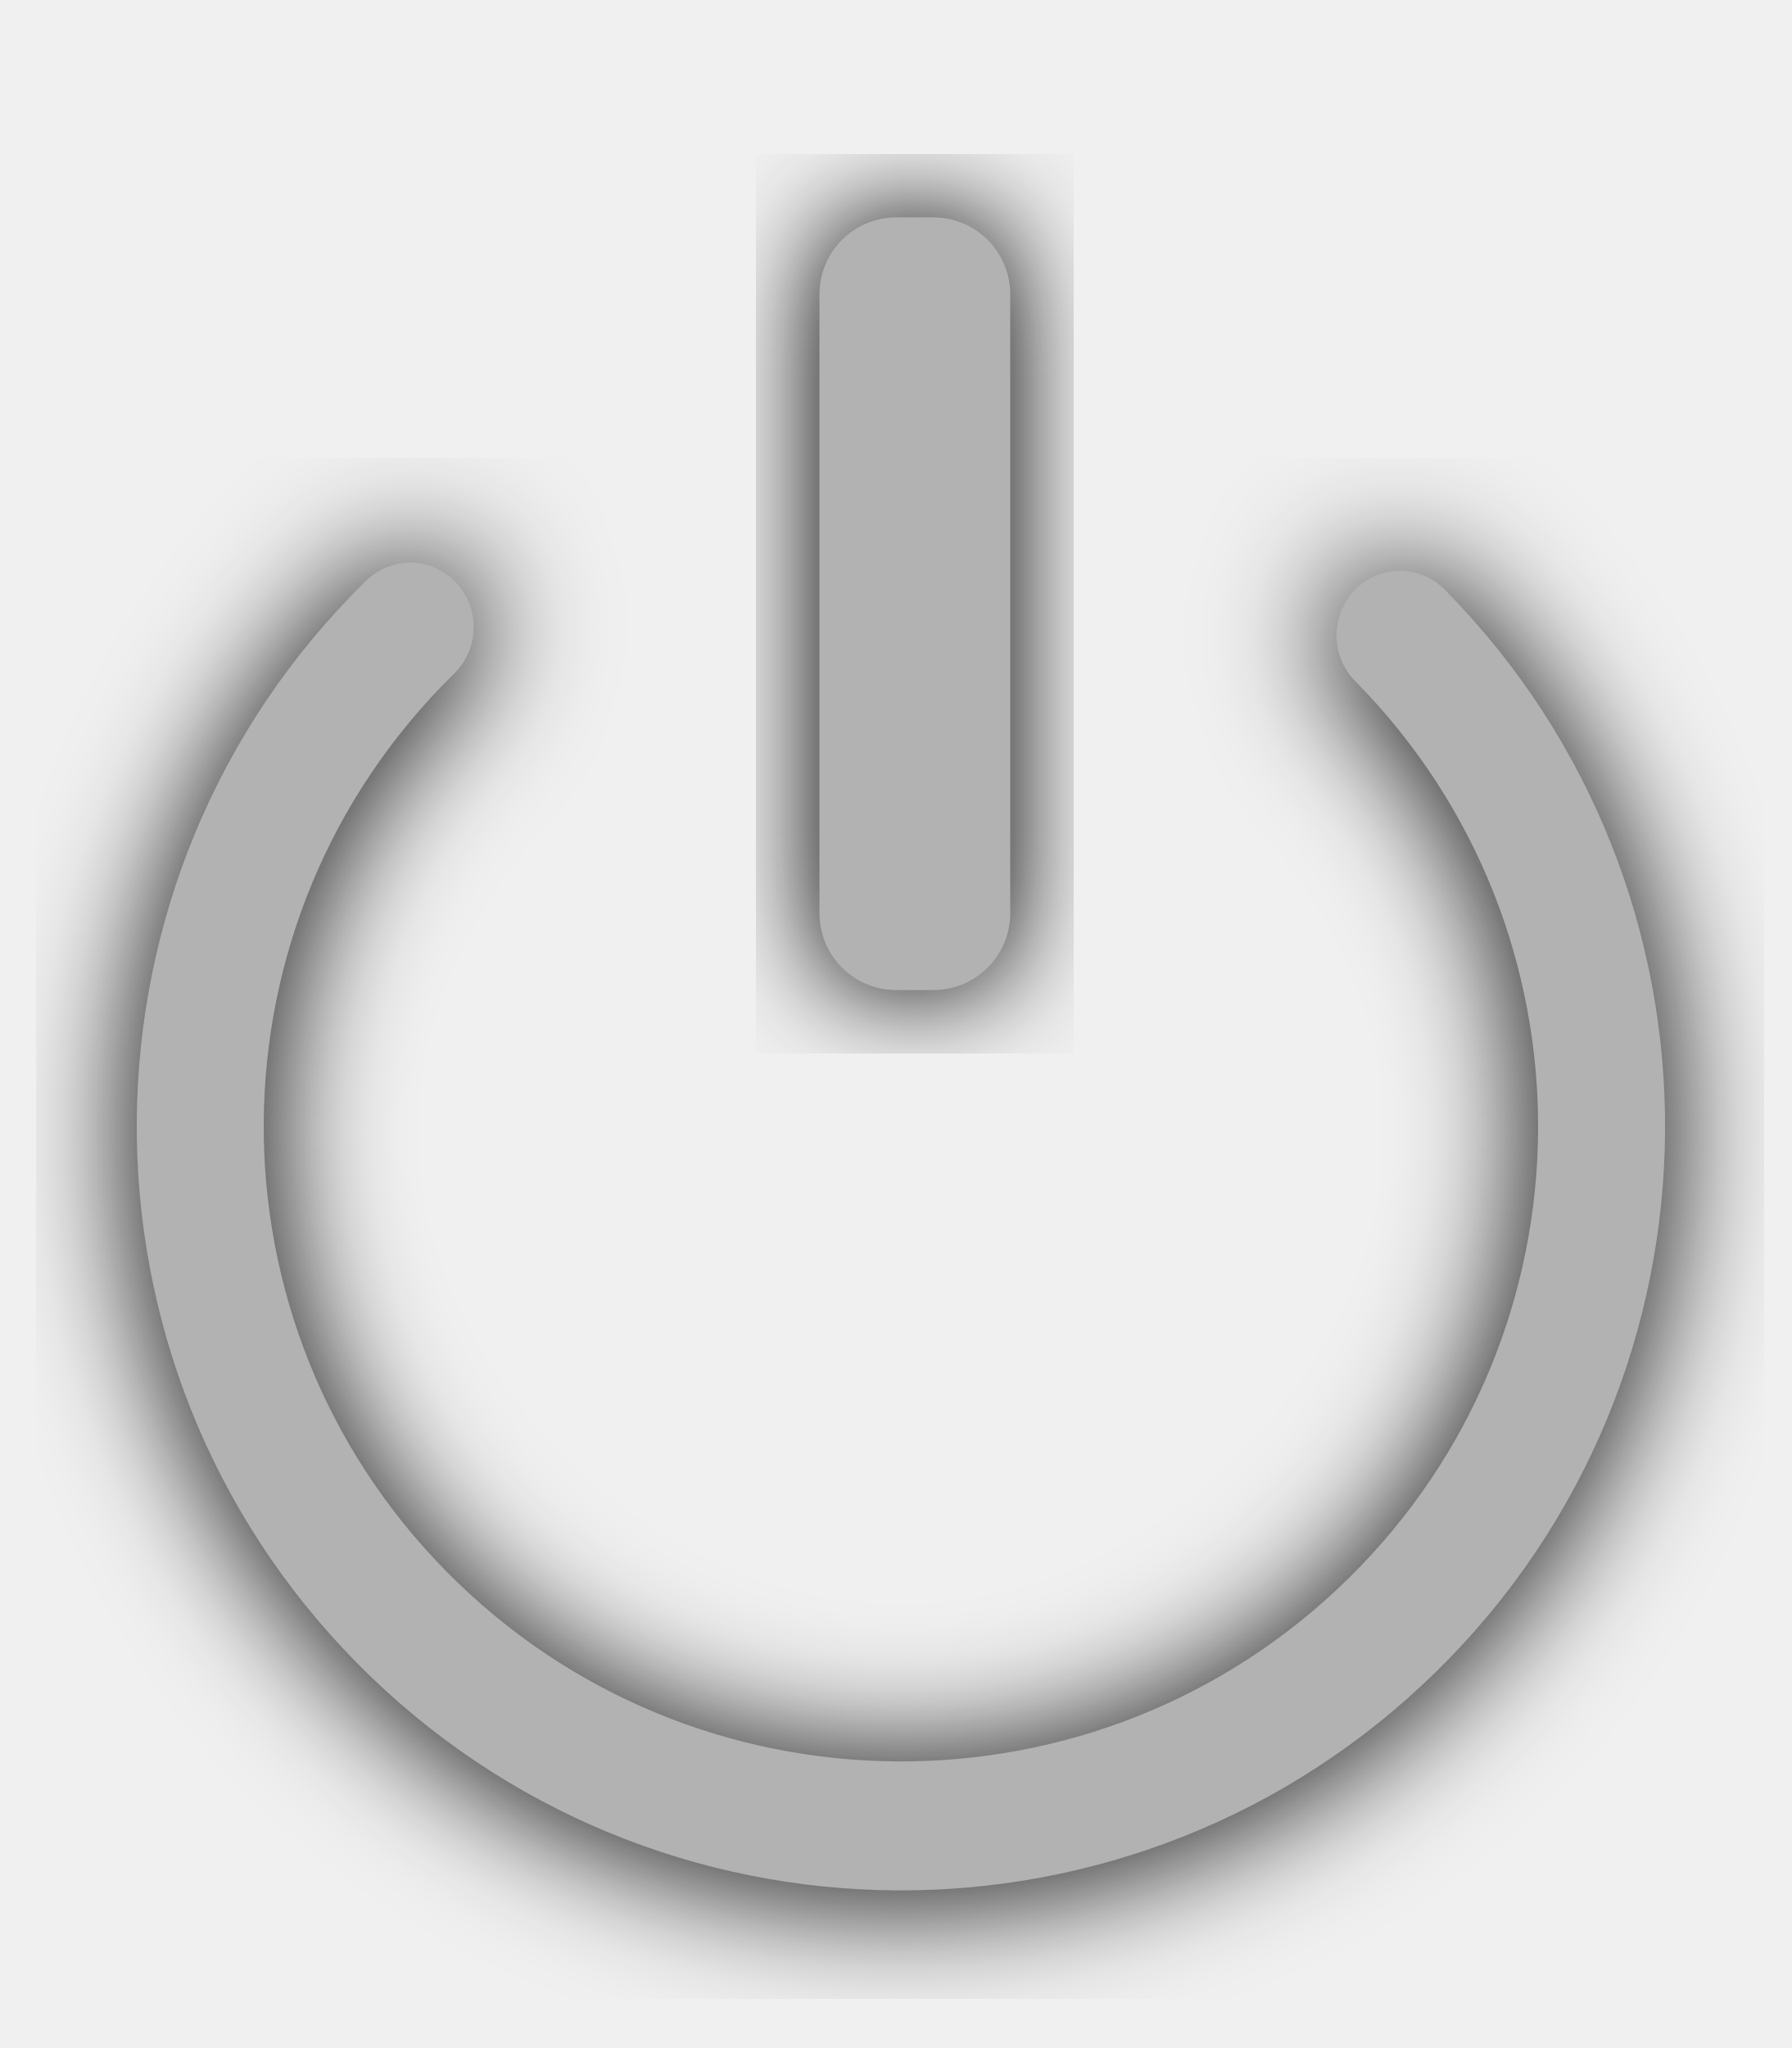
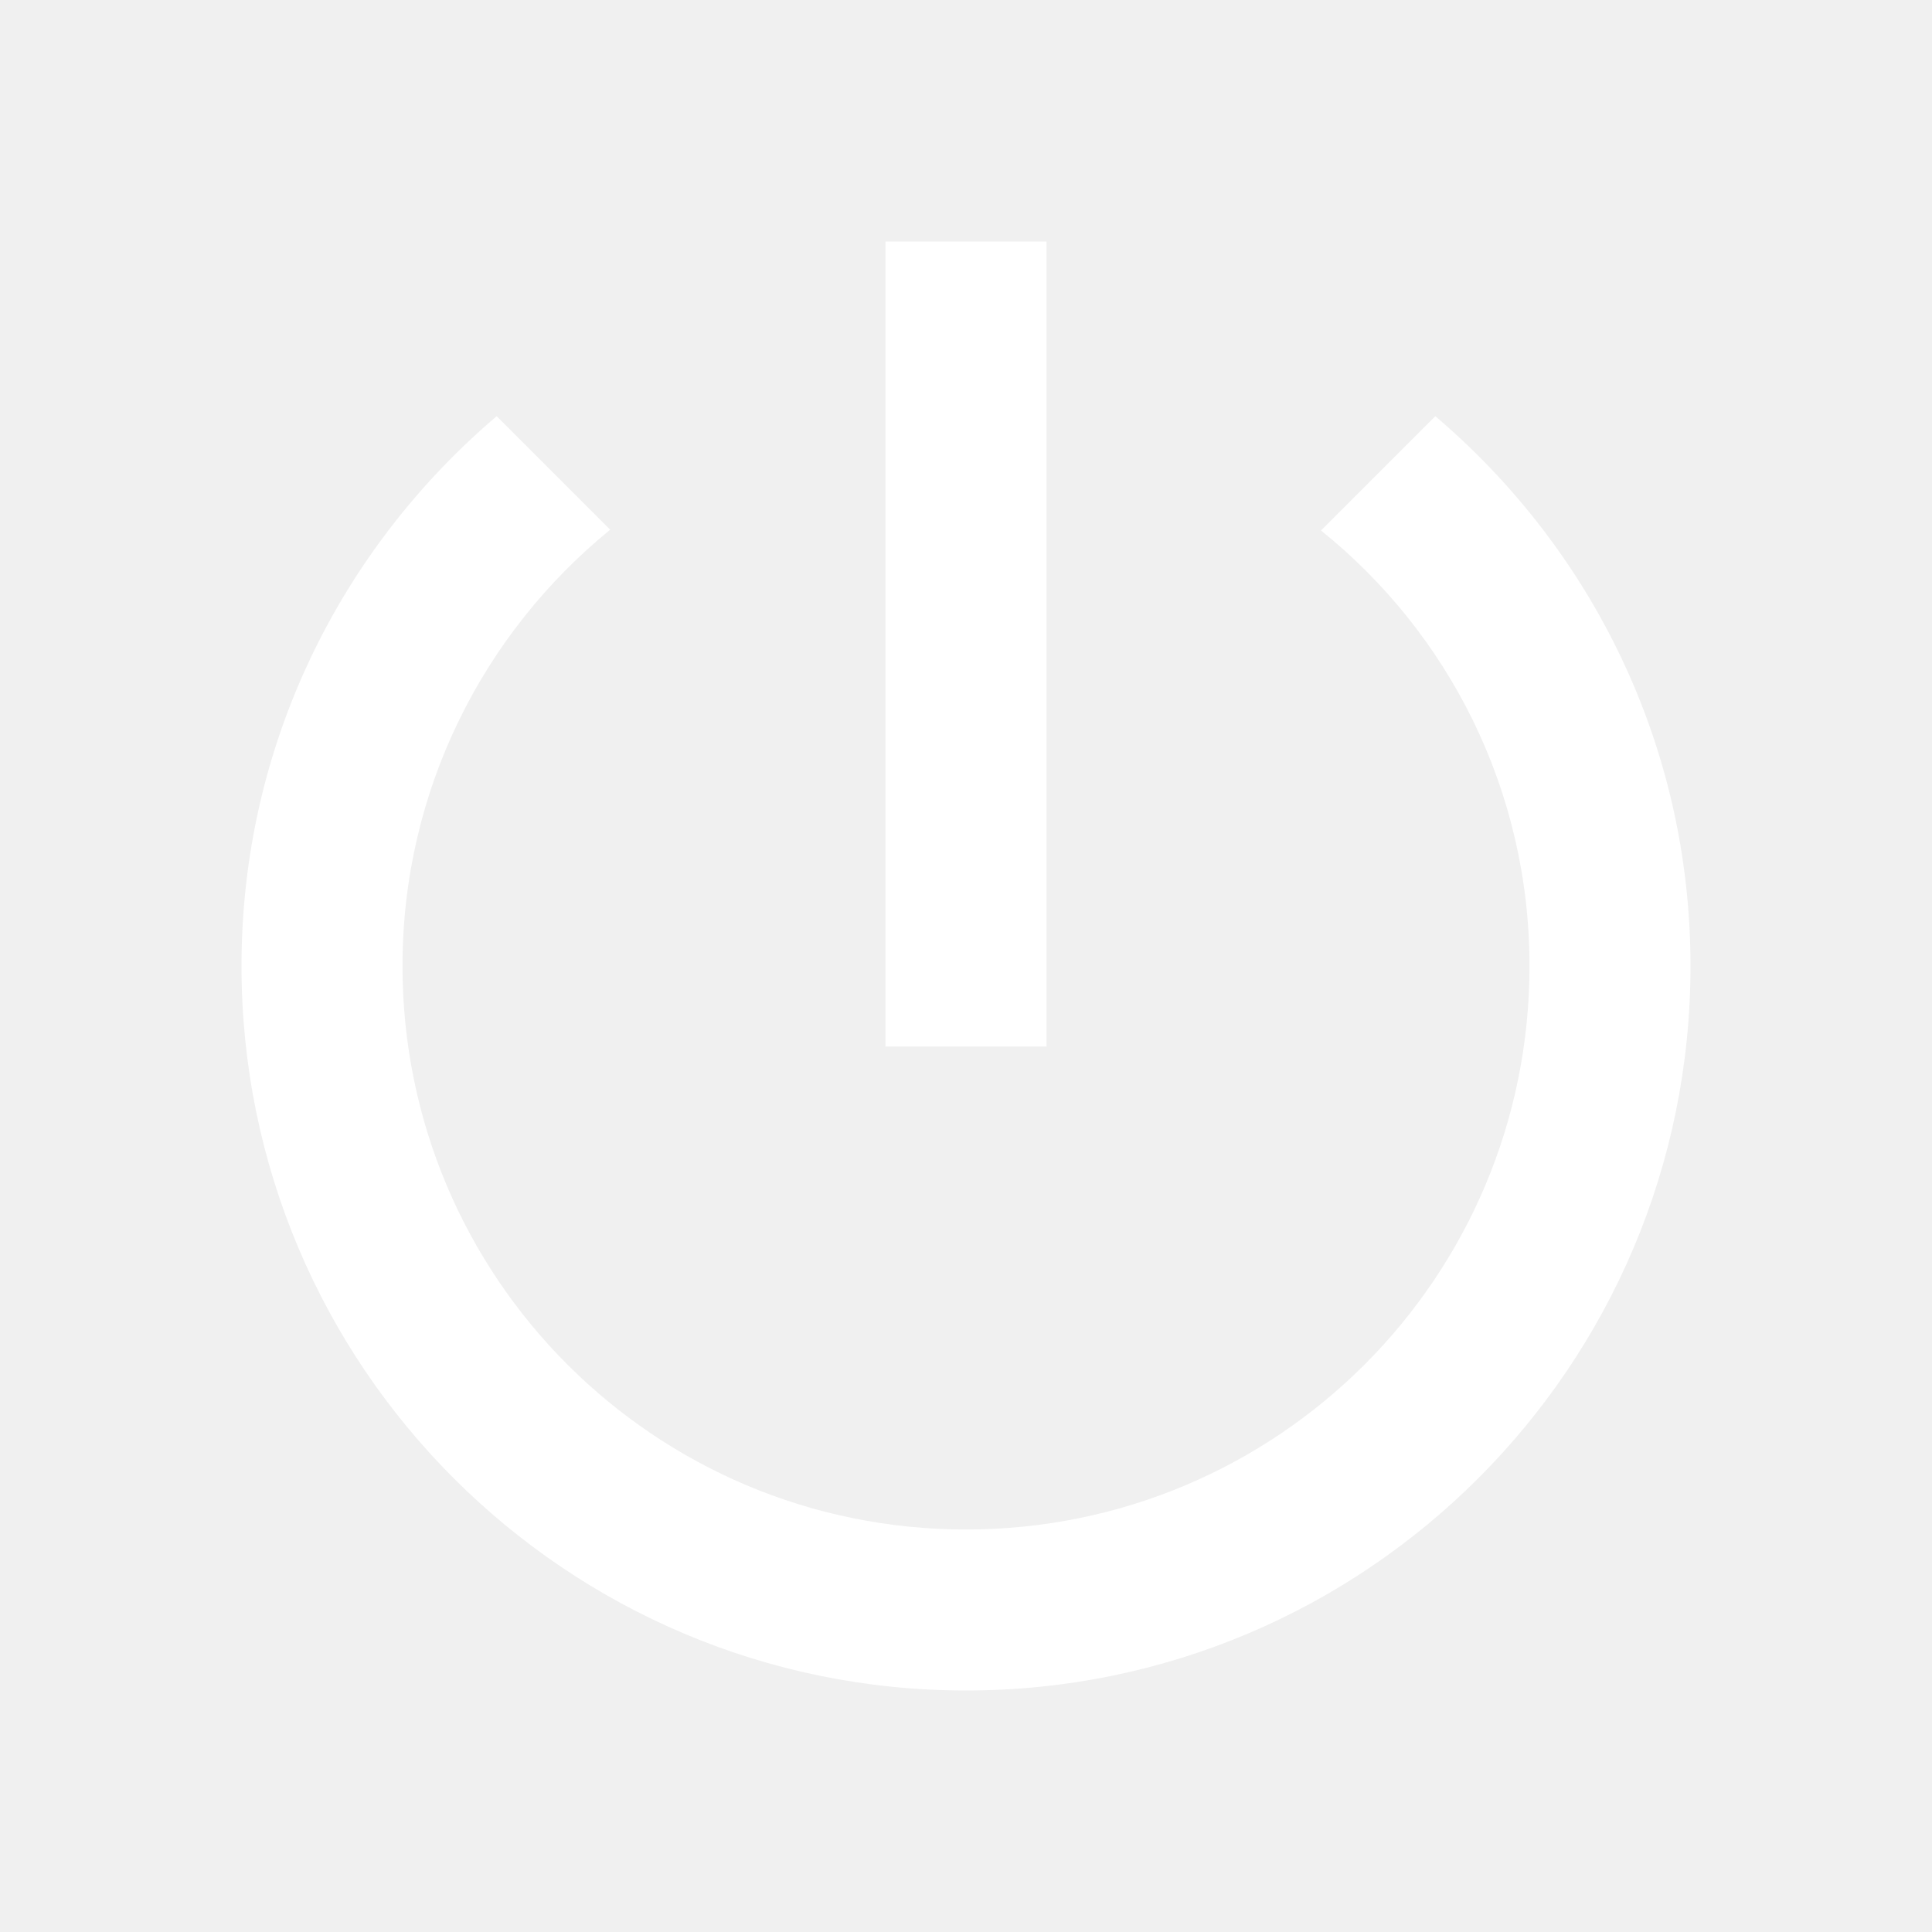
- <svg xmlns="http://www.w3.org/2000/svg" xmlns:ns1="http://www.openswatchbook.org/uri/2009/osb" width="350" height="400" id="svg2" version="1.1">
-   <defs id="defs4">
-     <linearGradient id="linearGradient3800" ns1:paint="solid">
-       <stop style="stop-color:#000000;stop-opacity:1;" offset="0" id="stop3802" />
-     </linearGradient>
-     <filter id="filter3814" x="-0.111" width="1.221" y="-0.131" height="1.262">
-       <feGaussianBlur stdDeviation="15.422" id="feGaussianBlur3816" />
-     </filter>
-     <filter id="filter3790">
-       <feGaussianBlur stdDeviation="3.359" id="feGaussianBlur3792" />
-     </filter>
-     <filter id="filter3861" x="-0.203" width="1.407" y="-1.569" height="4.137">
-       <feGaussianBlur stdDeviation="7.625" id="feGaussianBlur3863" />
-     </filter>
-     <filter id="filter3869">
-       <feGaussianBlur stdDeviation="3.435" id="feGaussianBlur3871" />
-     </filter>
-     <filter id="filter3881">
-       <feGaussianBlur stdDeviation="3.435" id="feGaussianBlur3883" />
-     </filter>
-     <filter id="filter3923">
-       <feGaussianBlur stdDeviation="5.281" id="feGaussianBlur3925" />
-     </filter>
-     <filter id="filter3929" x="-0.106" width="1.212" y="-0.138" height="1.276">
-       <feGaussianBlur stdDeviation="7.625" id="feGaussianBlur3931" />
-     </filter>
-     <filter id="filter3943" x="-7.8" width="16.6" y="-0.06" height="1.121">
-       <feGaussianBlur stdDeviation="2.708" id="feGaussianBlur3945" />
-     </filter>
-     <filter id="filter3987" x="-3.753" width="8.506" y="-0.226" height="1.452">
-       <feGaussianBlur stdDeviation="11.377" id="feGaussianBlur3989" />
-     </filter>
-   </defs>
-   <g id="layer1" transform="translate(0,-652.3622)">
-     <path transform="matrix(0.8189498,0.00457854,-0.00466702,0.8316118,-115.0941,415.9238)" d="m 475.847,431.019 c 65.773,63.662 66.587,167.679 1.818,232.328 -64.769,64.649 -170.595,65.449 -236.369,1.787 -65.773,-63.662 -66.587,-167.679 -1.818,-232.328 0.936,-0.934 1.883,-1.857 2.842,-2.769" id="path2984" style="fill:none;stroke:#000000;stroke-width:30.293;stroke-linecap:round;stroke-miterlimit:4;stroke-opacity:1;stroke-dasharray:none;filter:url(#filter3814)" />
-     <path style="fill:none;stroke:#b2b2b2;stroke-width:30.293;stroke-linecap:round;stroke-miterlimit:4;stroke-opacity:1;stroke-dasharray:none" id="path2985" d="m 476.957,432.103 c 65.164,64.265 64.987,168.285 -0.395,232.335 -65.382,64.05 -171.211,63.876 -236.375,-0.389 -65.164,-64.265 -64.987,-168.285 0.395,-232.335 0.088,-0.086 0.175,-0.172 0.263,-0.257" transform="matrix(0.8189498,0.00457854,-0.00466702,0.8316118,-115.0938,414.9336)" />
-     <rect y="709.82" x="175.083" height="120.917" width="7.275" id="rect3949" style="fill:none;stroke:#000000;stroke-width:31;stroke-linecap:round;stroke-linejoin:round;stroke-miterlimit:4;stroke-opacity:1;stroke-dasharray:none;filter:url(#filter3987)" />
-     <rect style="fill:none;stroke:#b2b2b2;stroke-width:30;stroke-linecap:round;stroke-linejoin:round;stroke-miterlimit:4;stroke-opacity:1;stroke-dasharray:none" id="rect3947" width="7.275" height="120.917" x="175.083" y="709.82" />
-   </g>
+ <svg xmlns="http://www.w3.org/2000/svg" fill="#000000" height="24" viewBox="0 0 24 24" width="24" id="svg2" version="1.1">
+   <defs id="defs10" />
+   <path d="M0 0h24v24H0z" fill="none" id="path4" />
+   <path d="M13 3h-2v10h2V3zm4.83 2.17l-1.42 1.42C17.99 7.86 19 9.81 19 12c0 3.87-3.13 7-7 7s-7-3.13-7-7c0-2.19 1.01-4.14 2.58-5.42L6.17 5.17C4.23 6.82 3 9.26 3 12c0 4.97 4.03 9 9 9s9-4.03 9-9c0-2.74-1.23-5.18-3.17-6.83z" id="path6" style="fill:#ffffff;fill-opacity:1" />
</svg>
